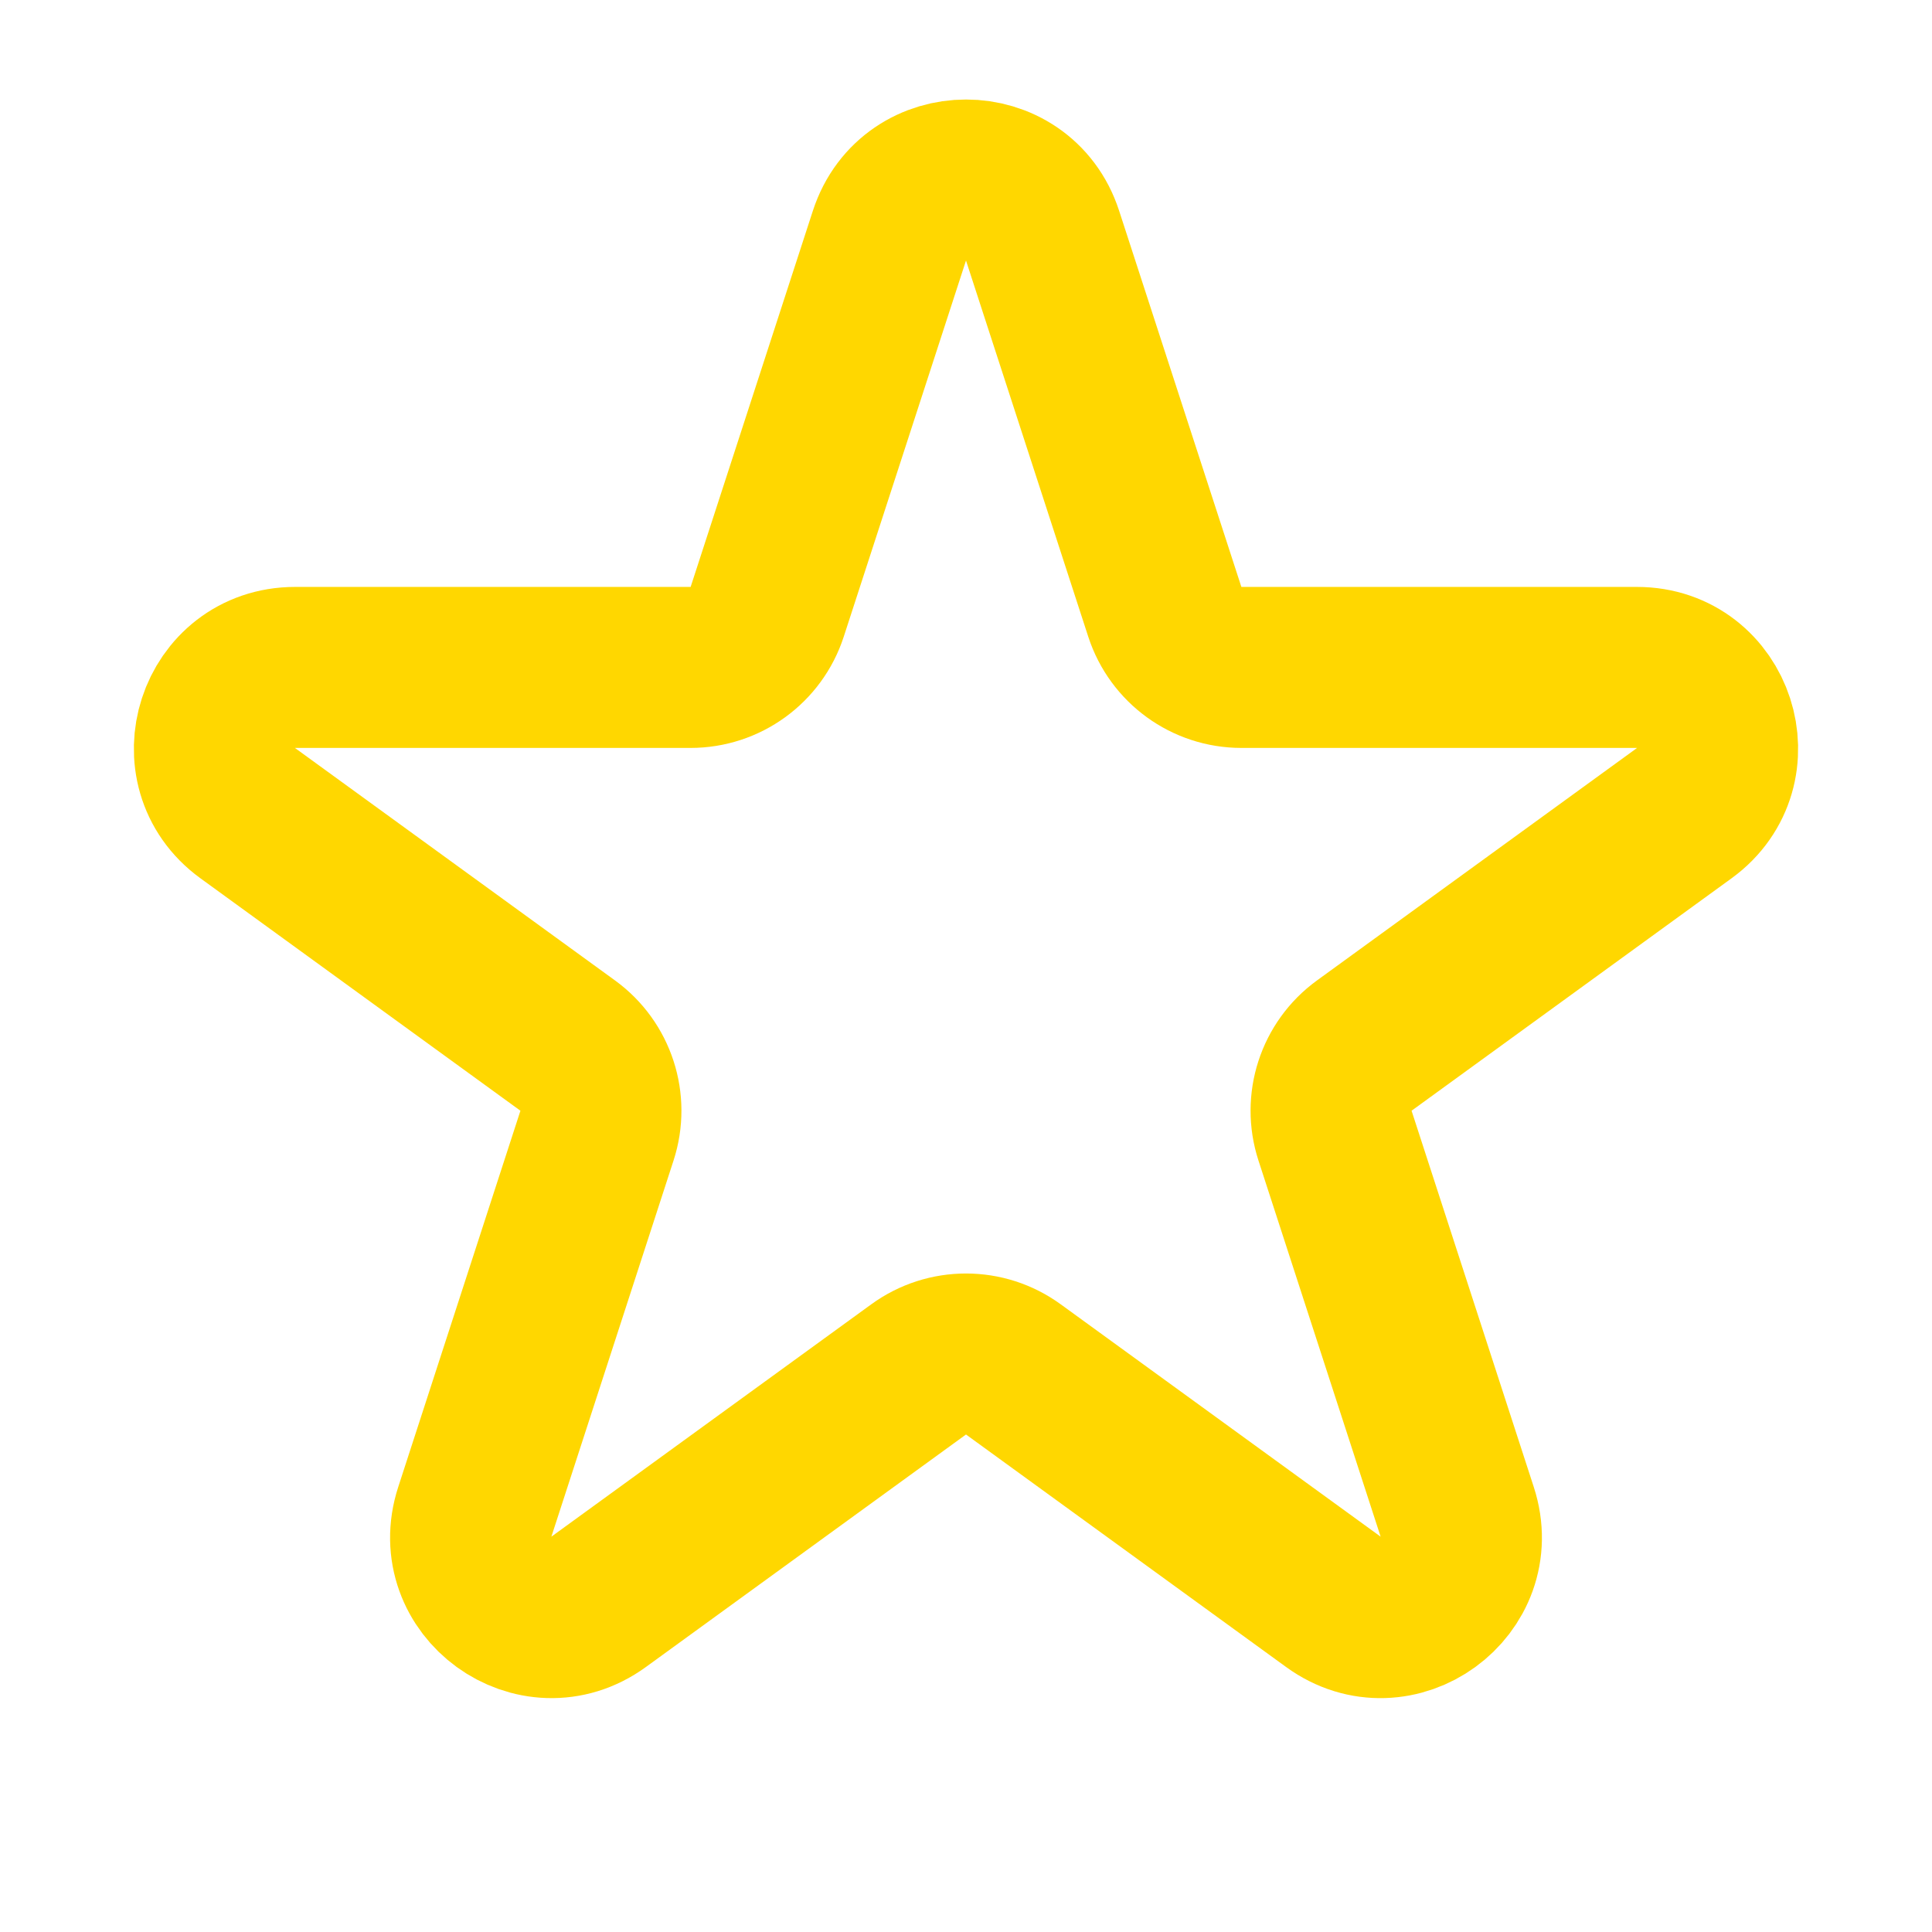
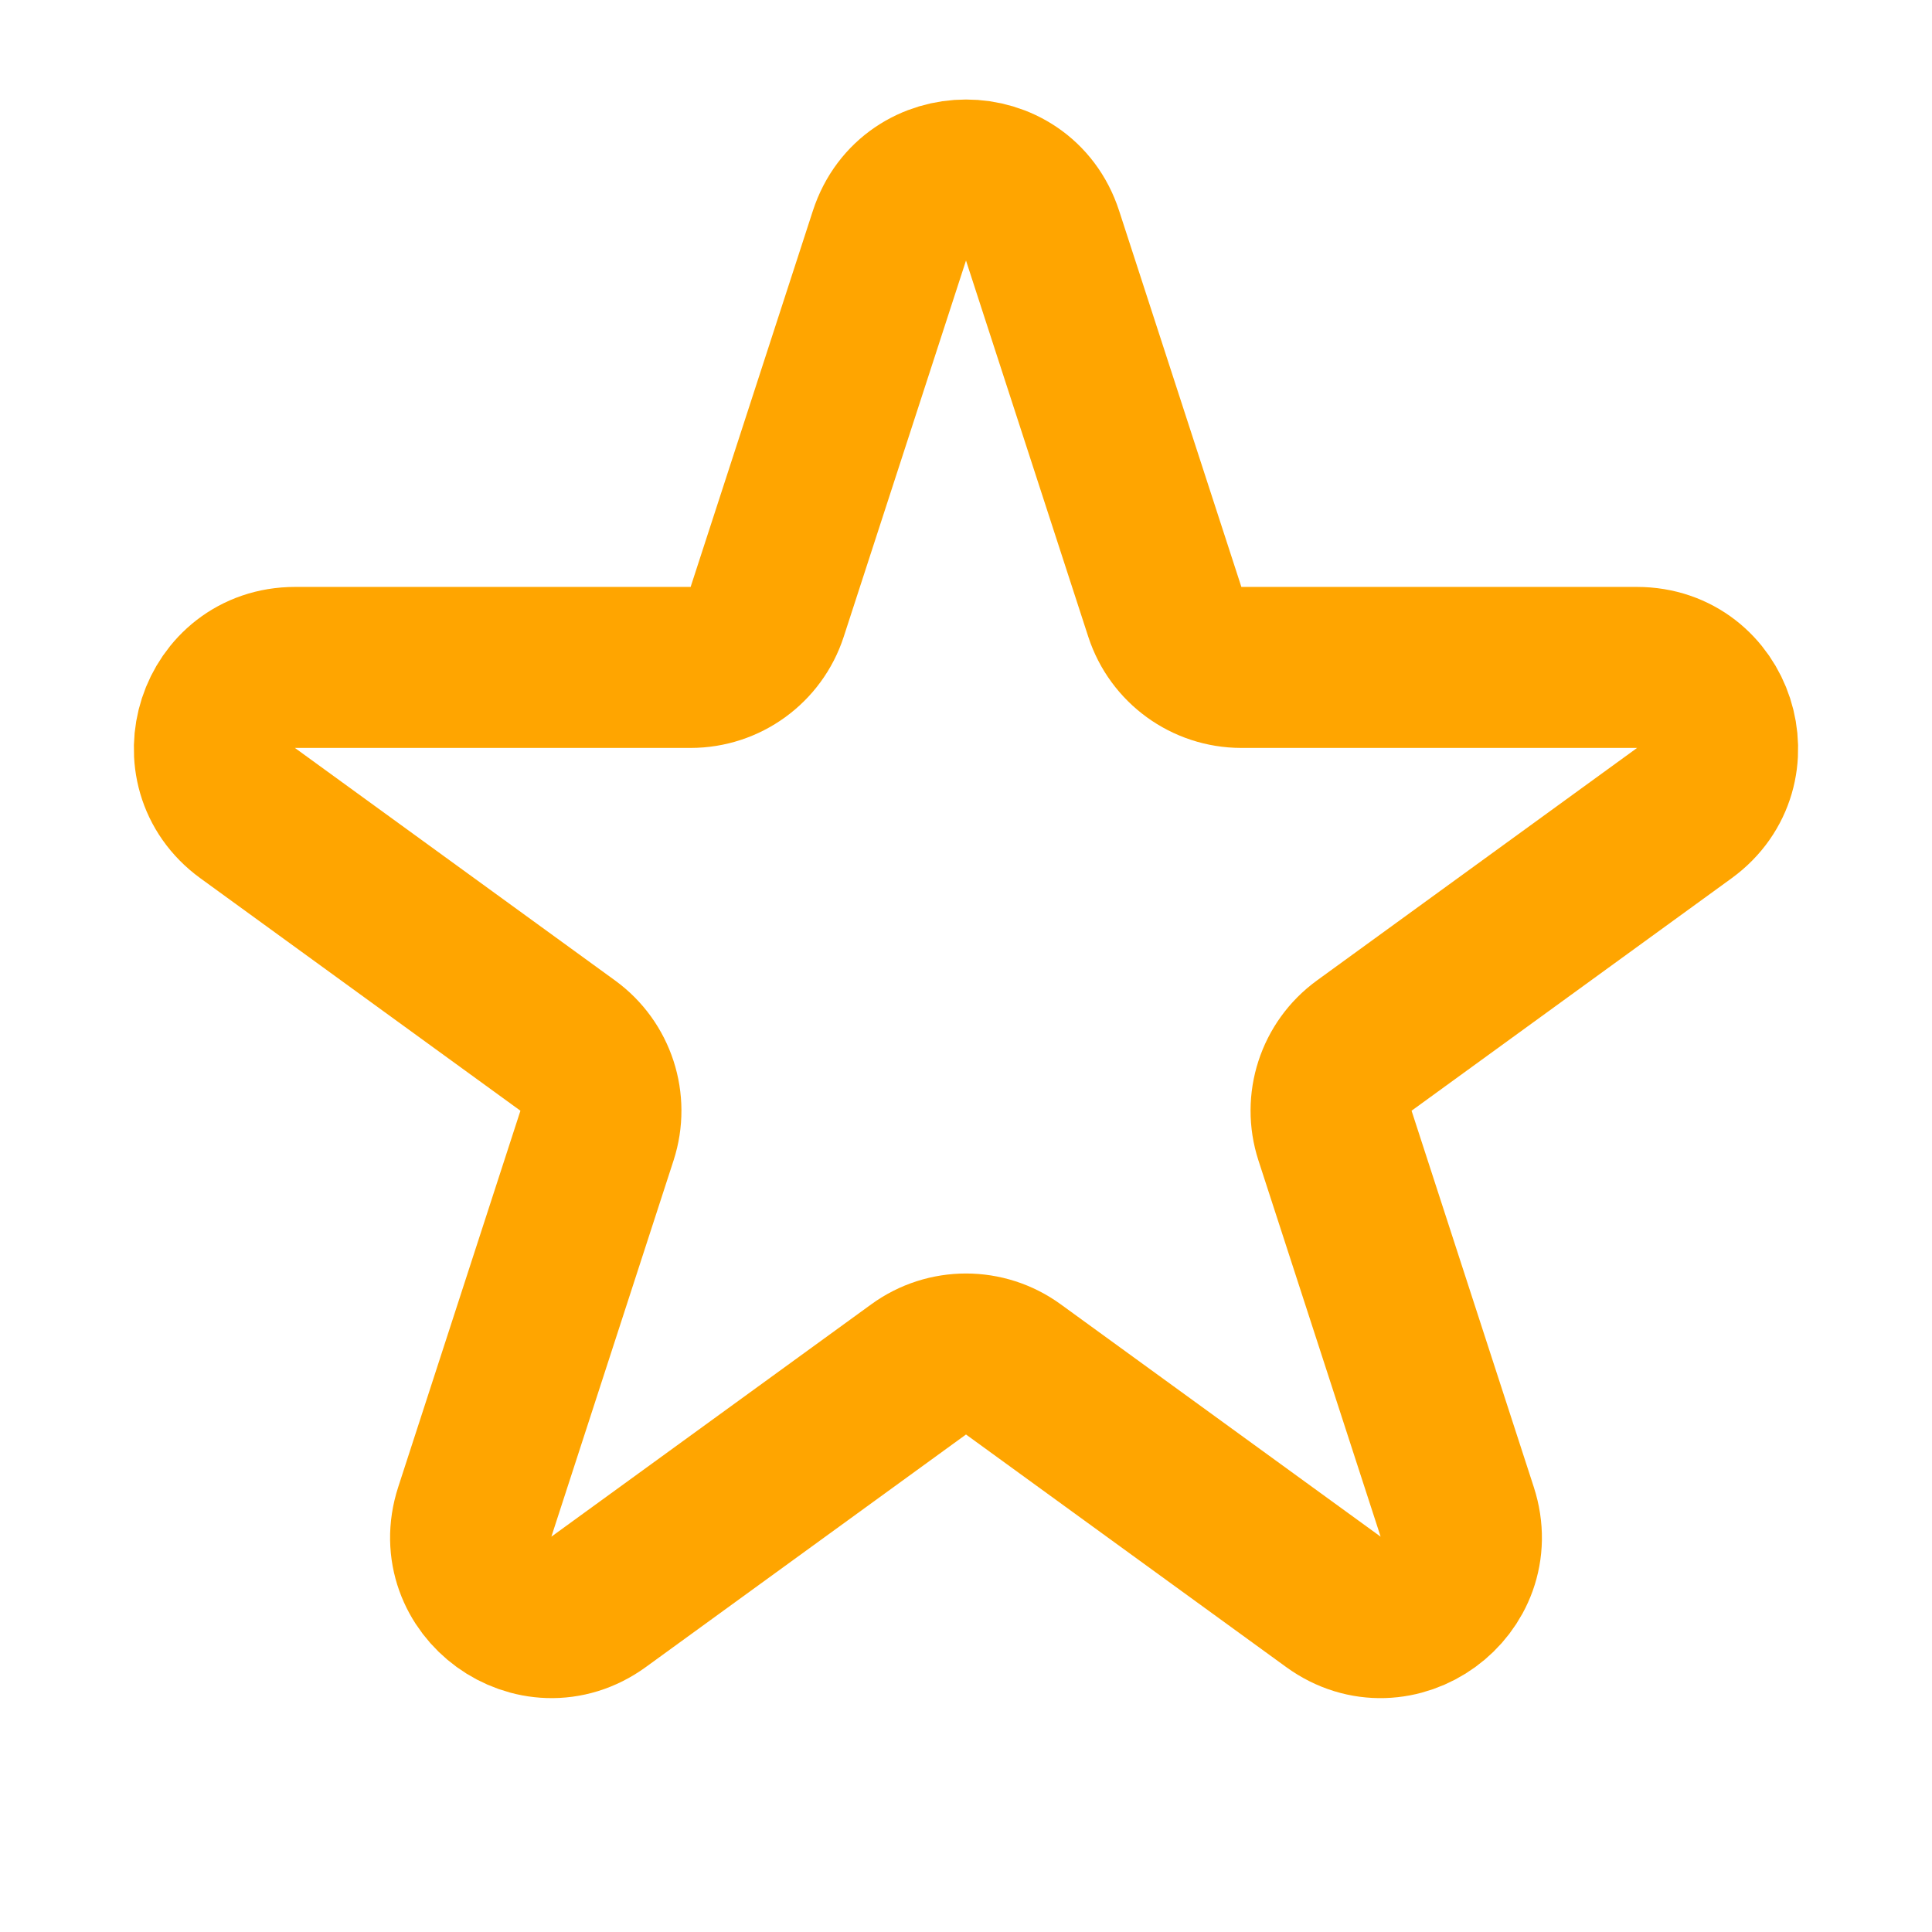
- <svg xmlns="http://www.w3.org/2000/svg" fill="none" viewBox="0 0 24 24" stroke="#FFD700">
+ <svg xmlns="http://www.w3.org/2000/svg" fill="none" viewBox="0 0 24 24" stroke="#FFA500">
  <path stroke-linecap="round" stroke-linejoin="round" stroke-width="2" d="M11.049 2.927c.3-.921 1.603-.921 1.902 0l1.519 4.674a1 1 0 00.95.69h4.915c.969 0 1.371 1.24.588 1.81l-3.976 2.888a1 1 0 00-.363 1.118l1.518 4.674c.3.922-.755 1.688-1.538 1.118l-3.976-2.888a1 1 0 00-1.176 0l-3.976 2.888c-.783.57-1.838-.197-1.538-1.118l1.518-4.674a1 1 0 00-.363-1.118l-3.976-2.888c-.784-.57-.38-1.81.588-1.81h4.914a1 1 0 00.951-.69l1.519-4.674z" />
</svg>
